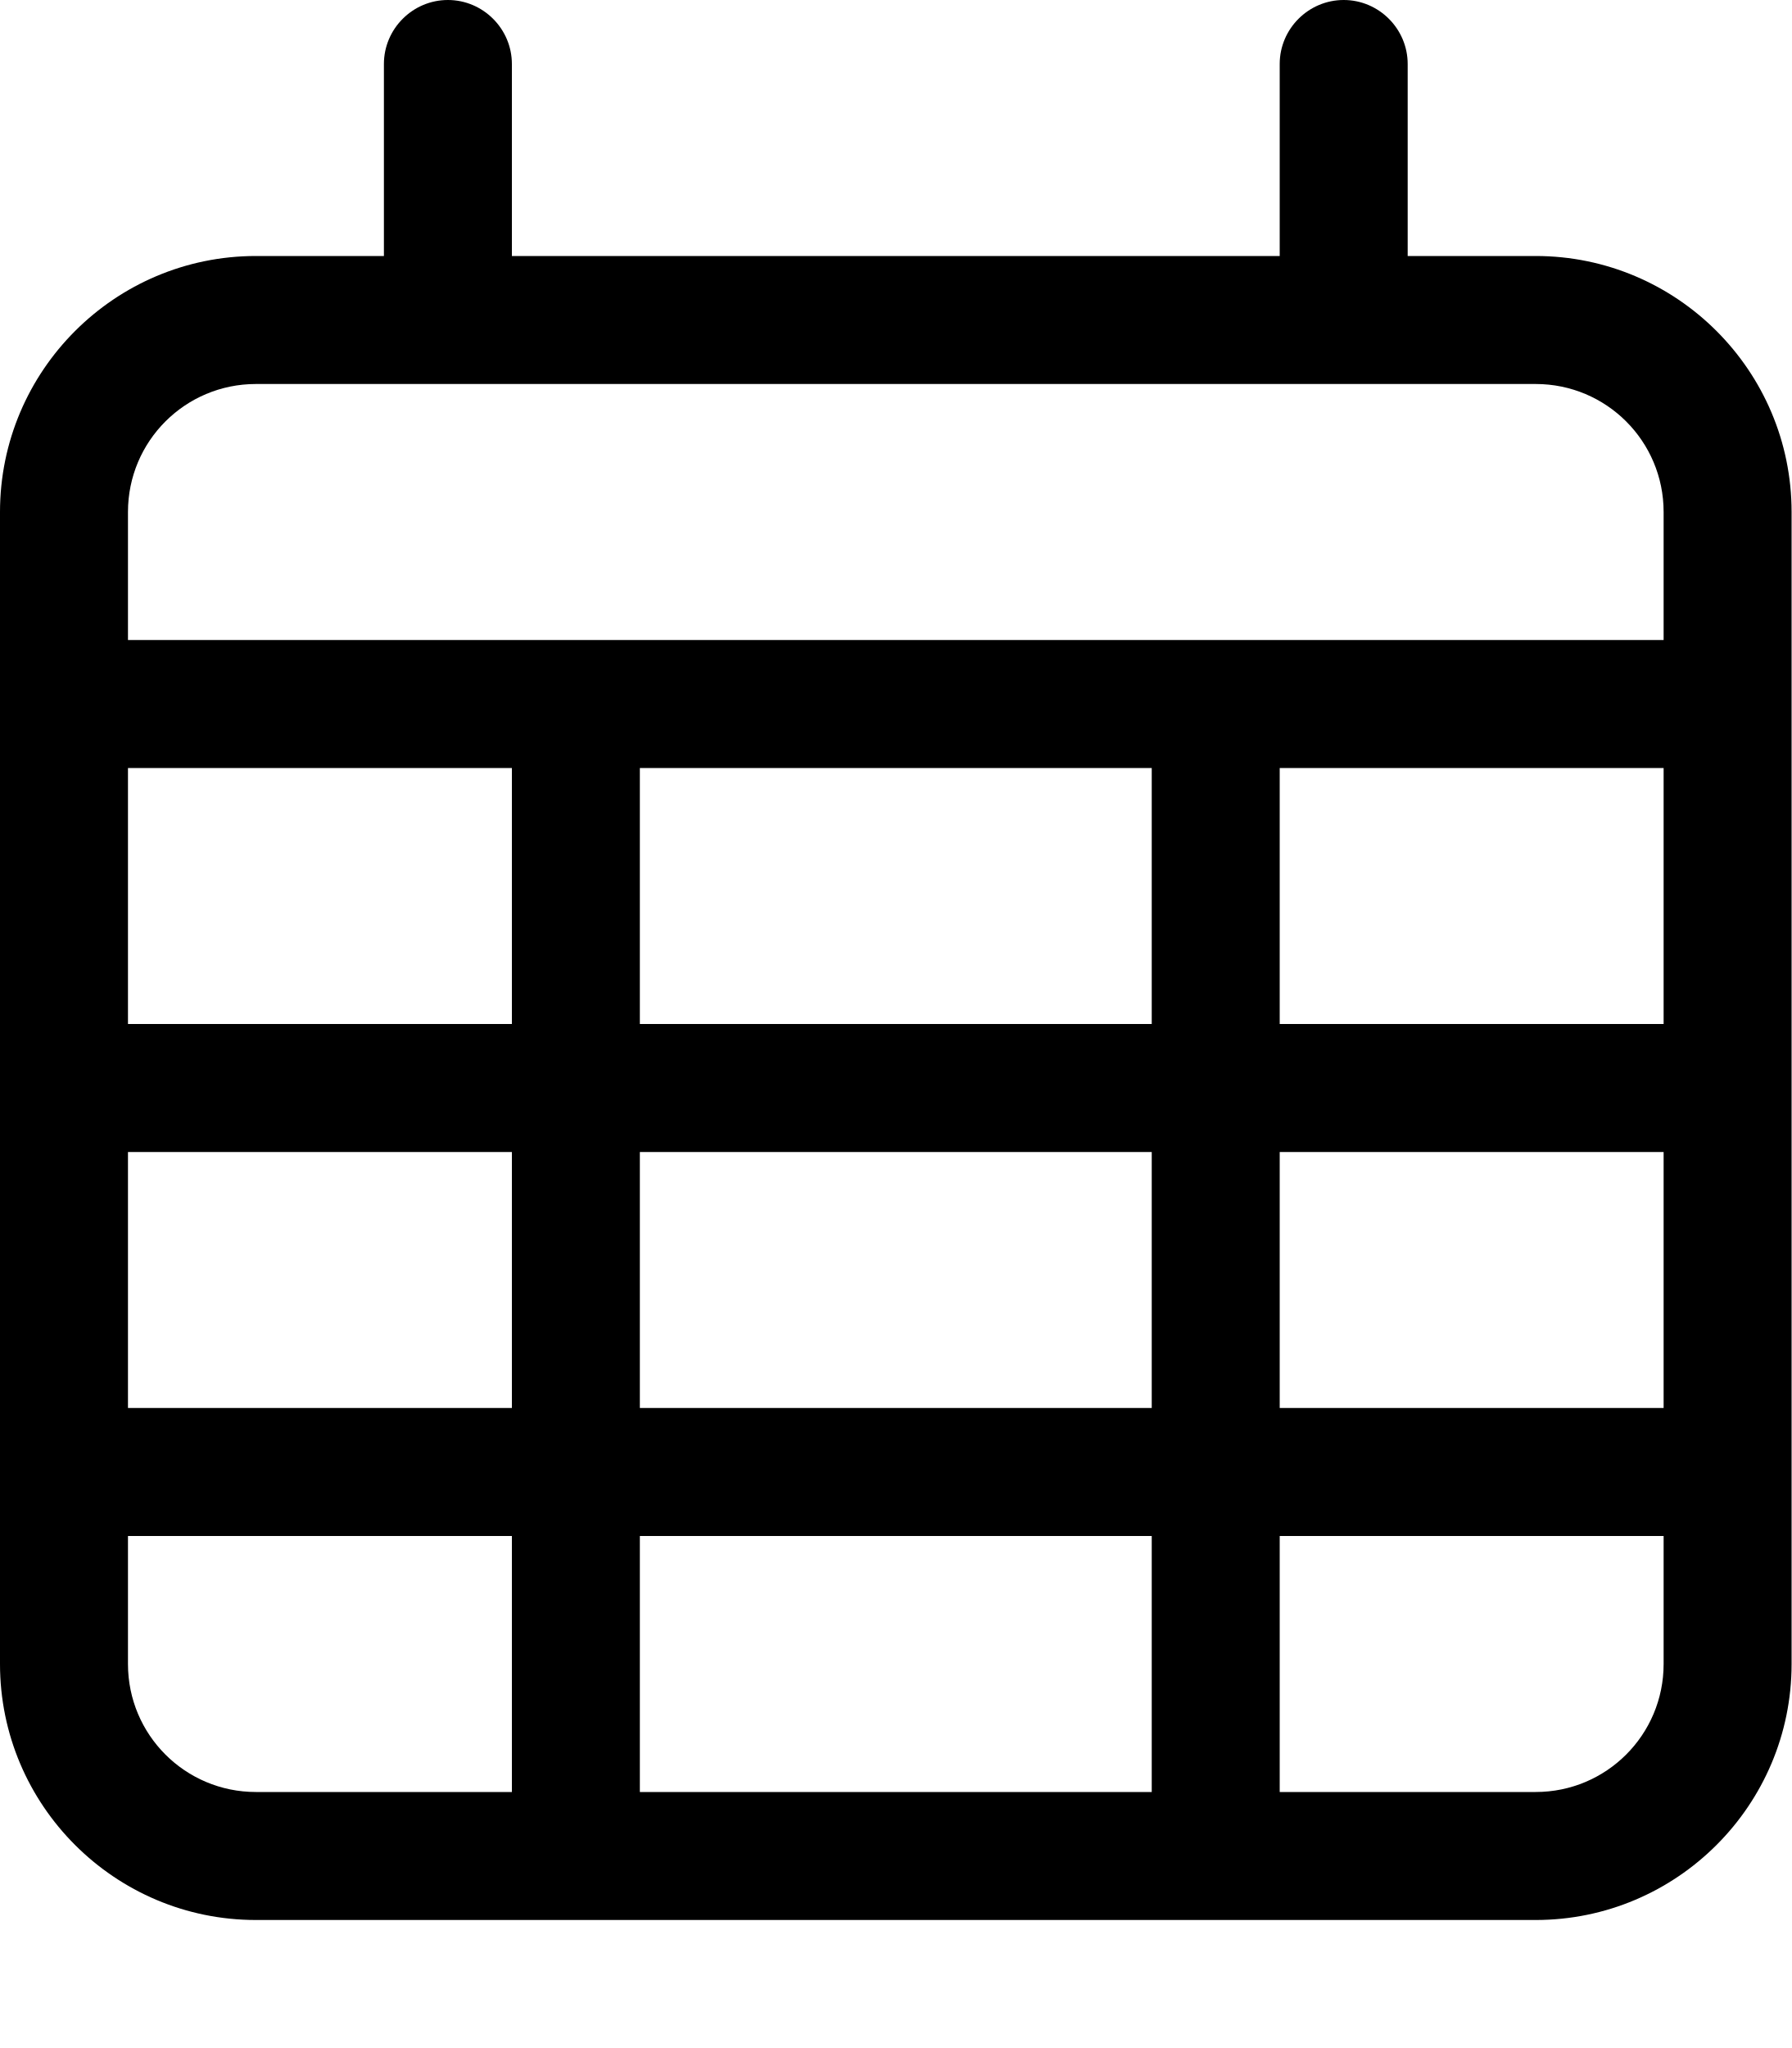
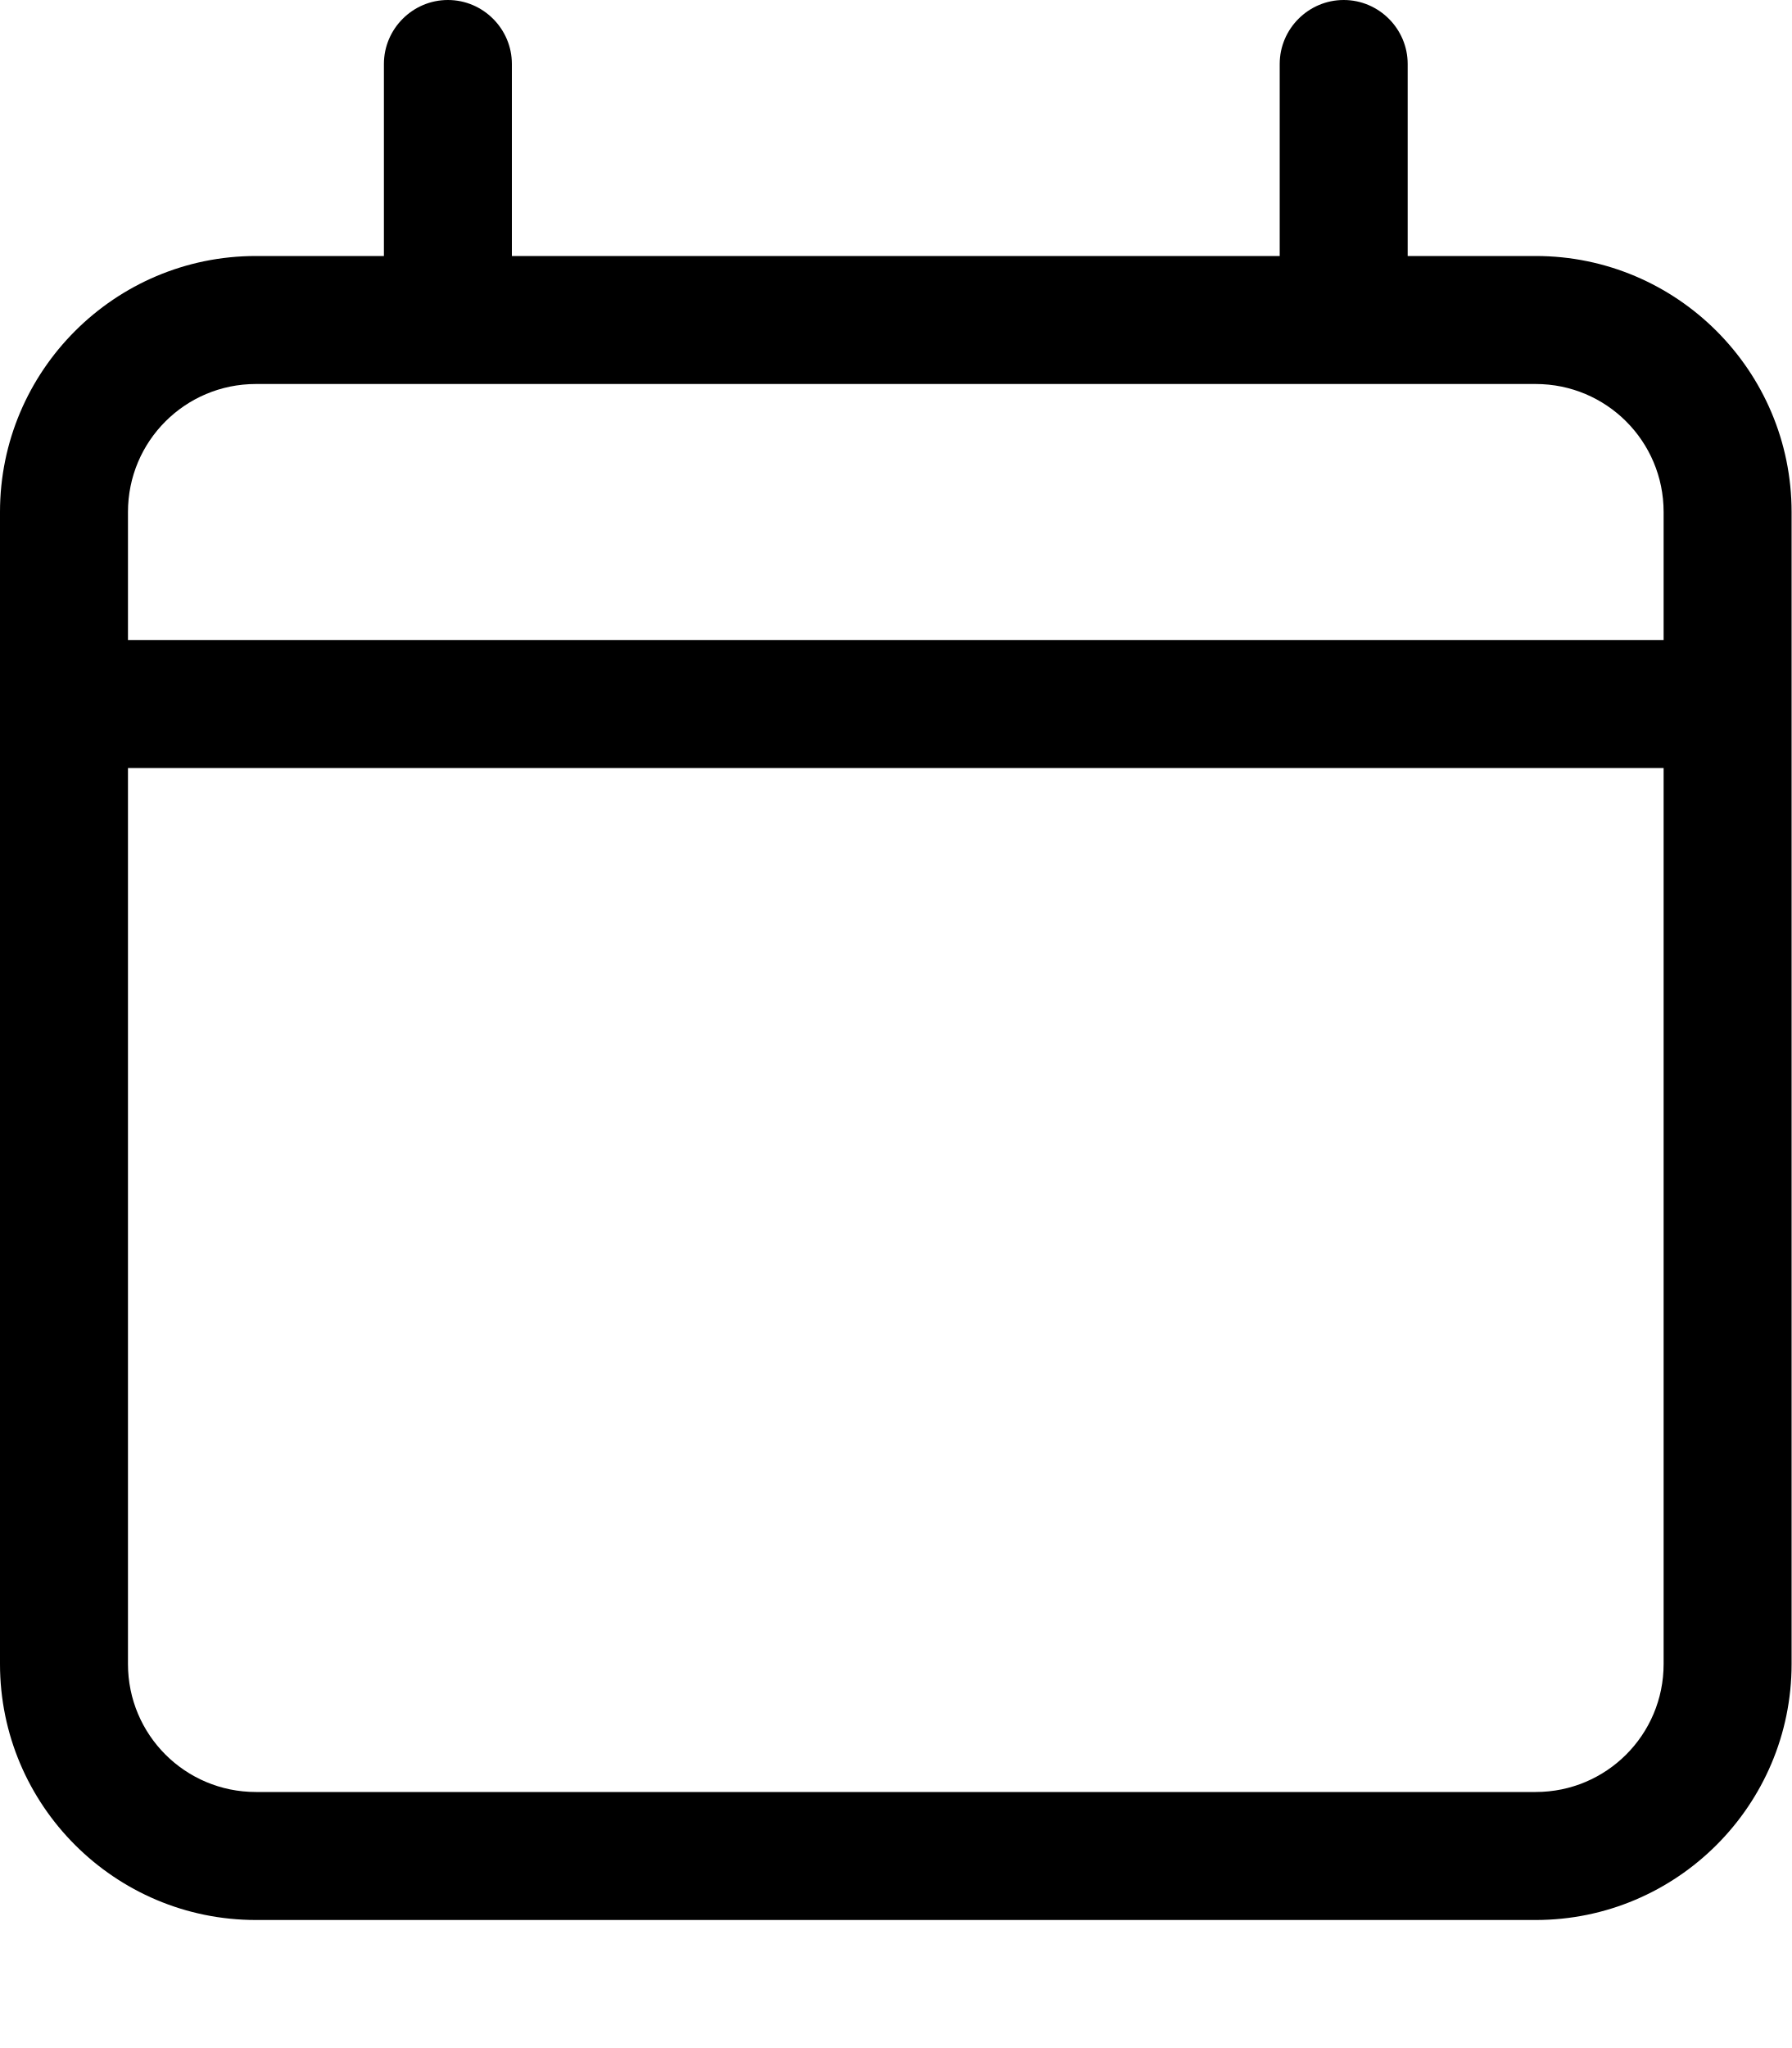
<svg xmlns="http://www.w3.org/2000/svg" viewBox="0 0 448 512">
-   <path fill="currentColor" d="M112 0c8.8 0 16 7.2 16 16l0 48 192 0 0-48c0-8.8 7.2-16 16-16s16 7.2 16 16l0 48 32 0c35.3 0 64 28.7 64 64l0 288c0 35.3-28.7 64-64 64L64 480c-35.3 0-64-28.7-64-64L0 128C0 92.7 28.7 64 64 64l32 0 0-48c0-8.8 7.2-16 16-16zM384 96L64 96c-17.7 0-32 14.3-32 32l0 32 384 0 0-32c0-17.7-14.3-32-32-32zm32 96l-96 0 0 64 96 0 0-64zm0 96l-96 0 0 64 96 0 0-64zm0 96l-96 0 0 64 64 0c17.7 0 32-14.3 32-32l0-32zM288 352l0-64-128 0 0 64 128 0zM160 384l0 64 128 0 0-64-128 0zm-32-32l0-64-96 0 0 64 96 0zM32 384l0 32c0 17.7 14.3 32 32 32l64 0 0-64-96 0zm0-128l96 0 0-64-96 0 0 64zm128 0l128 0 0-64-128 0 0 64z" />
+   <path fill="currentColor" d="M112 0c8.8 0 16 7.2 16 16l0 48 192 0 0-48c0-8.8 7.2-16 16-16s16 7.2 16 16l0 48 32 0c35.3 0 64 28.7 64 64l0 288c0 35.3-28.7 64-64 64L64 480c-35.3 0-64-28.7-64-64L0 128C0 92.7 28.7 64 64 64l32 0 0-48c0-8.8 7.2-16 16-16zM384 96L64 96c-17.7 0-32 14.3-32 32l0 32 384 0 0-32c0-17.7-14.3-32-32-32zm32 96l-384 0 0 224c0 17.7 14.3 32 32 32l320 0c17.7 0 32-14.3 32-32l0-224z" />
</svg>
